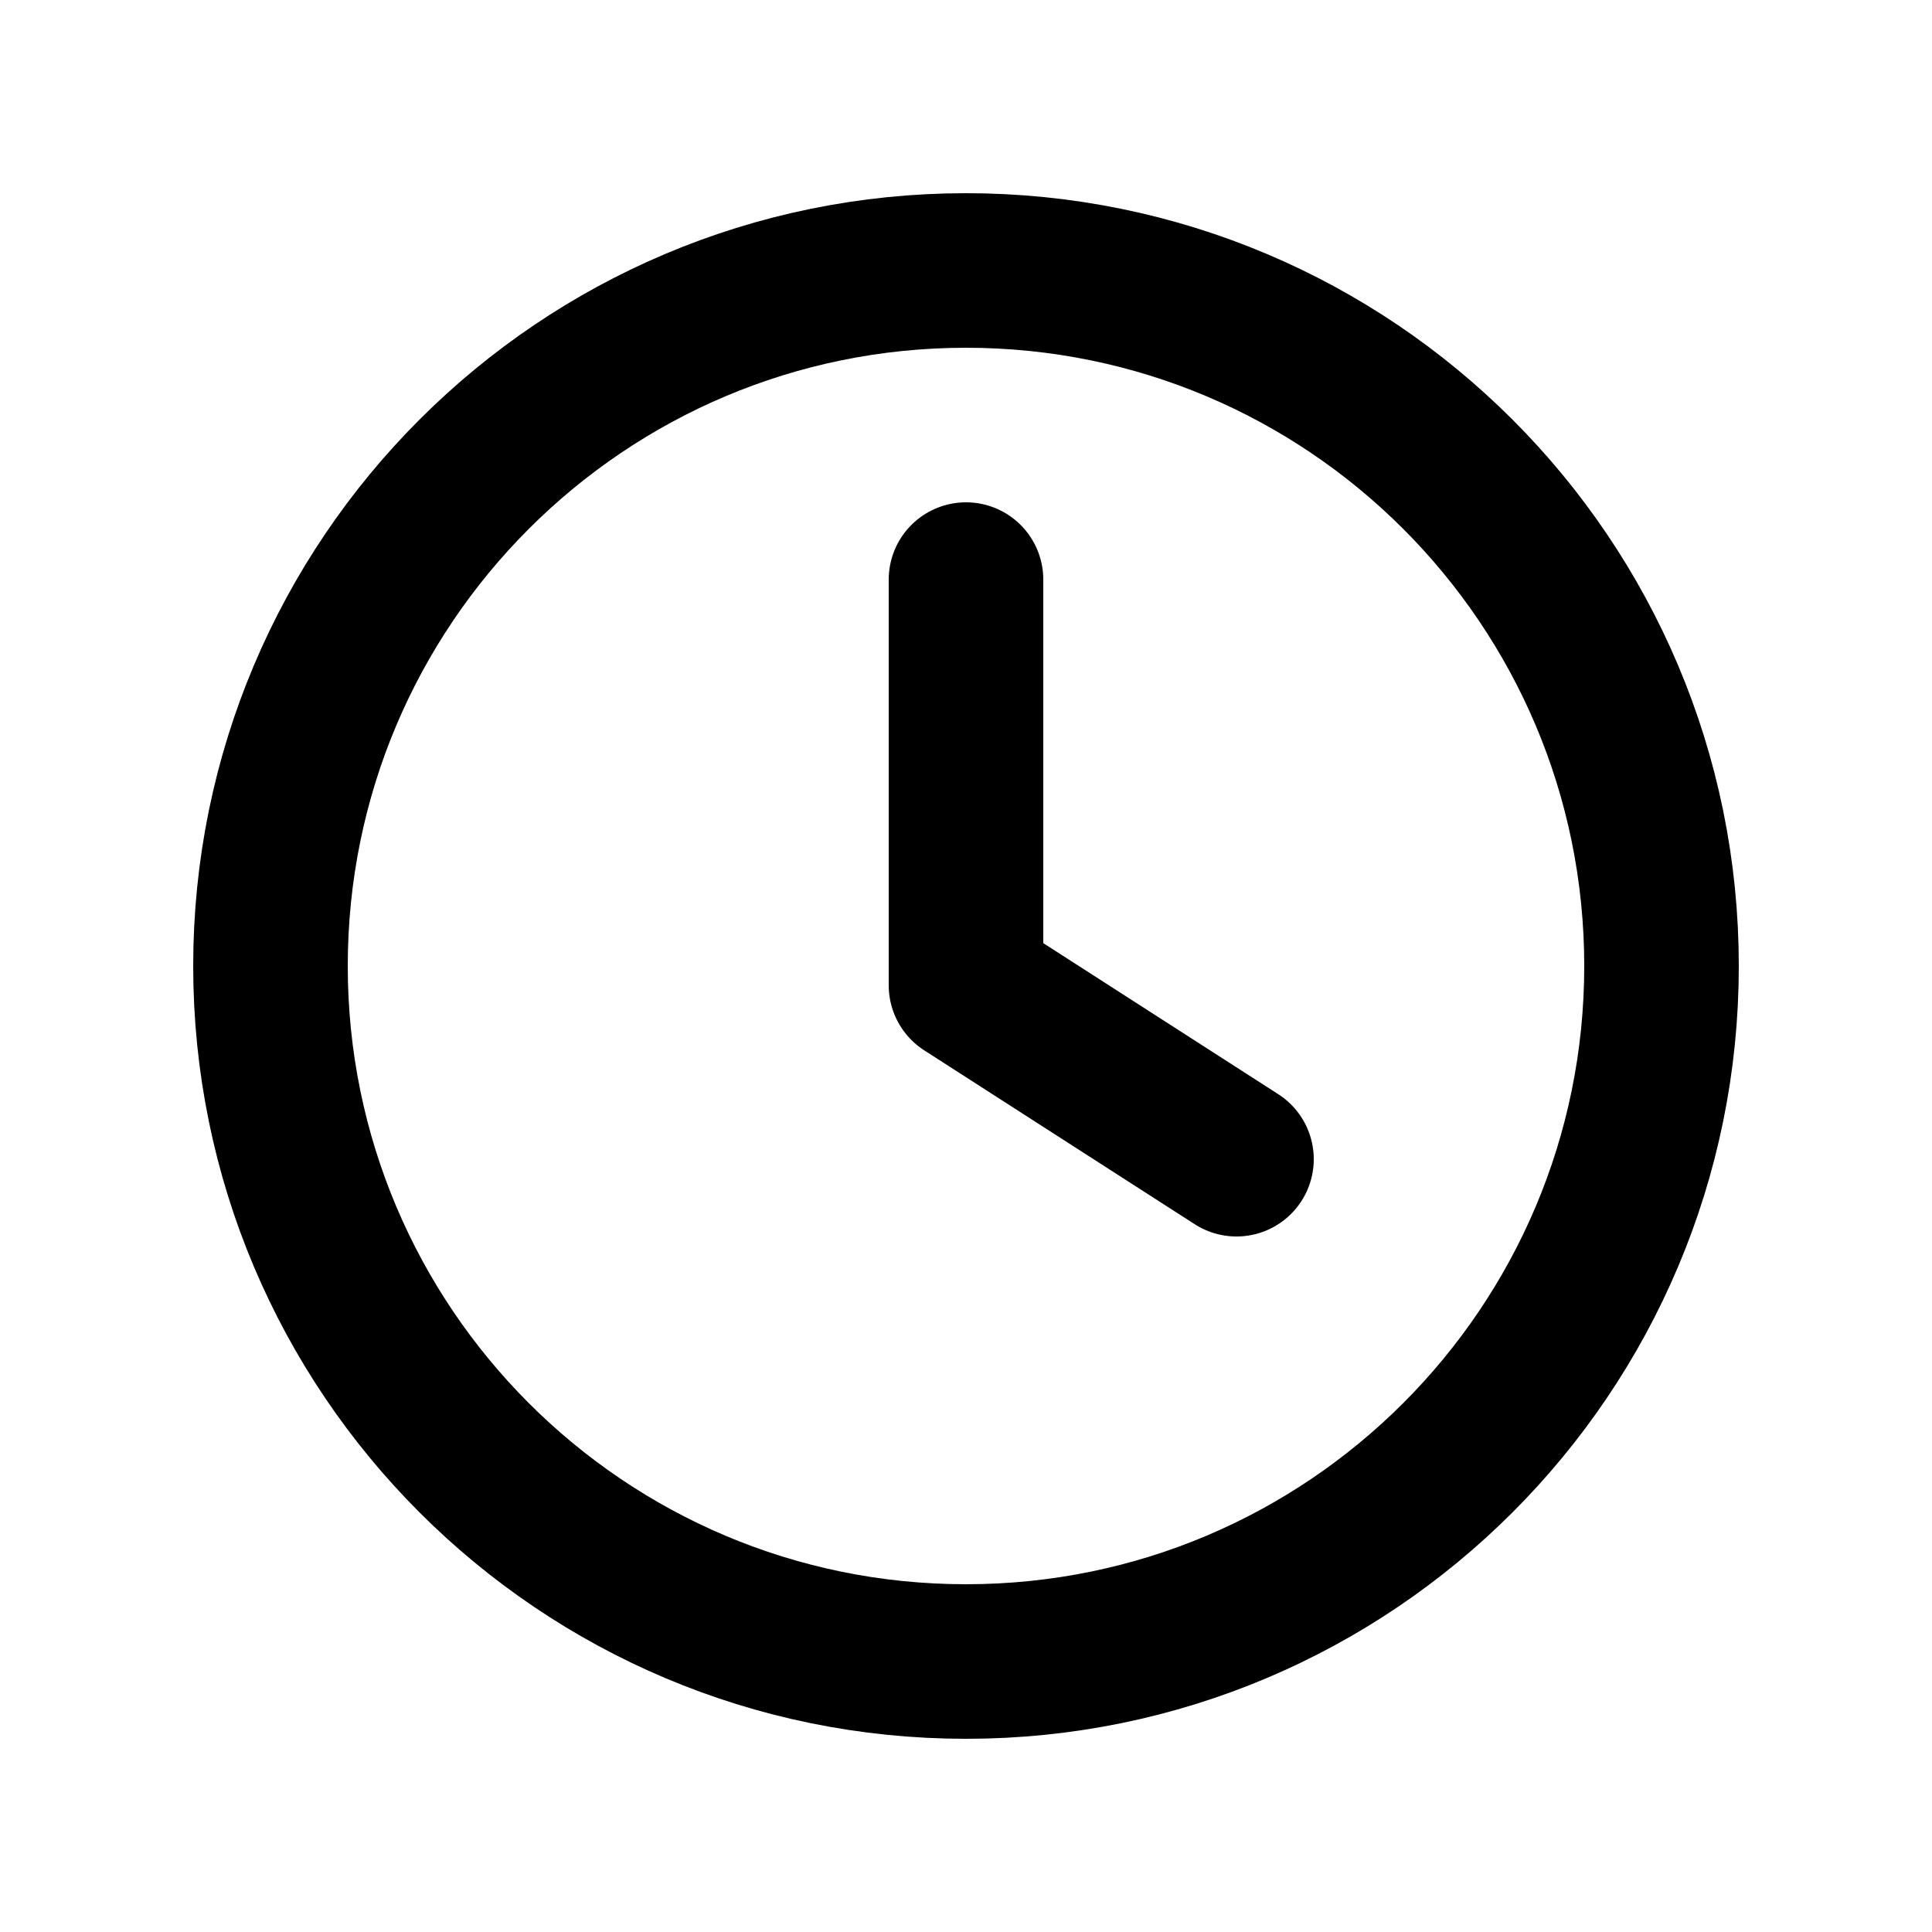
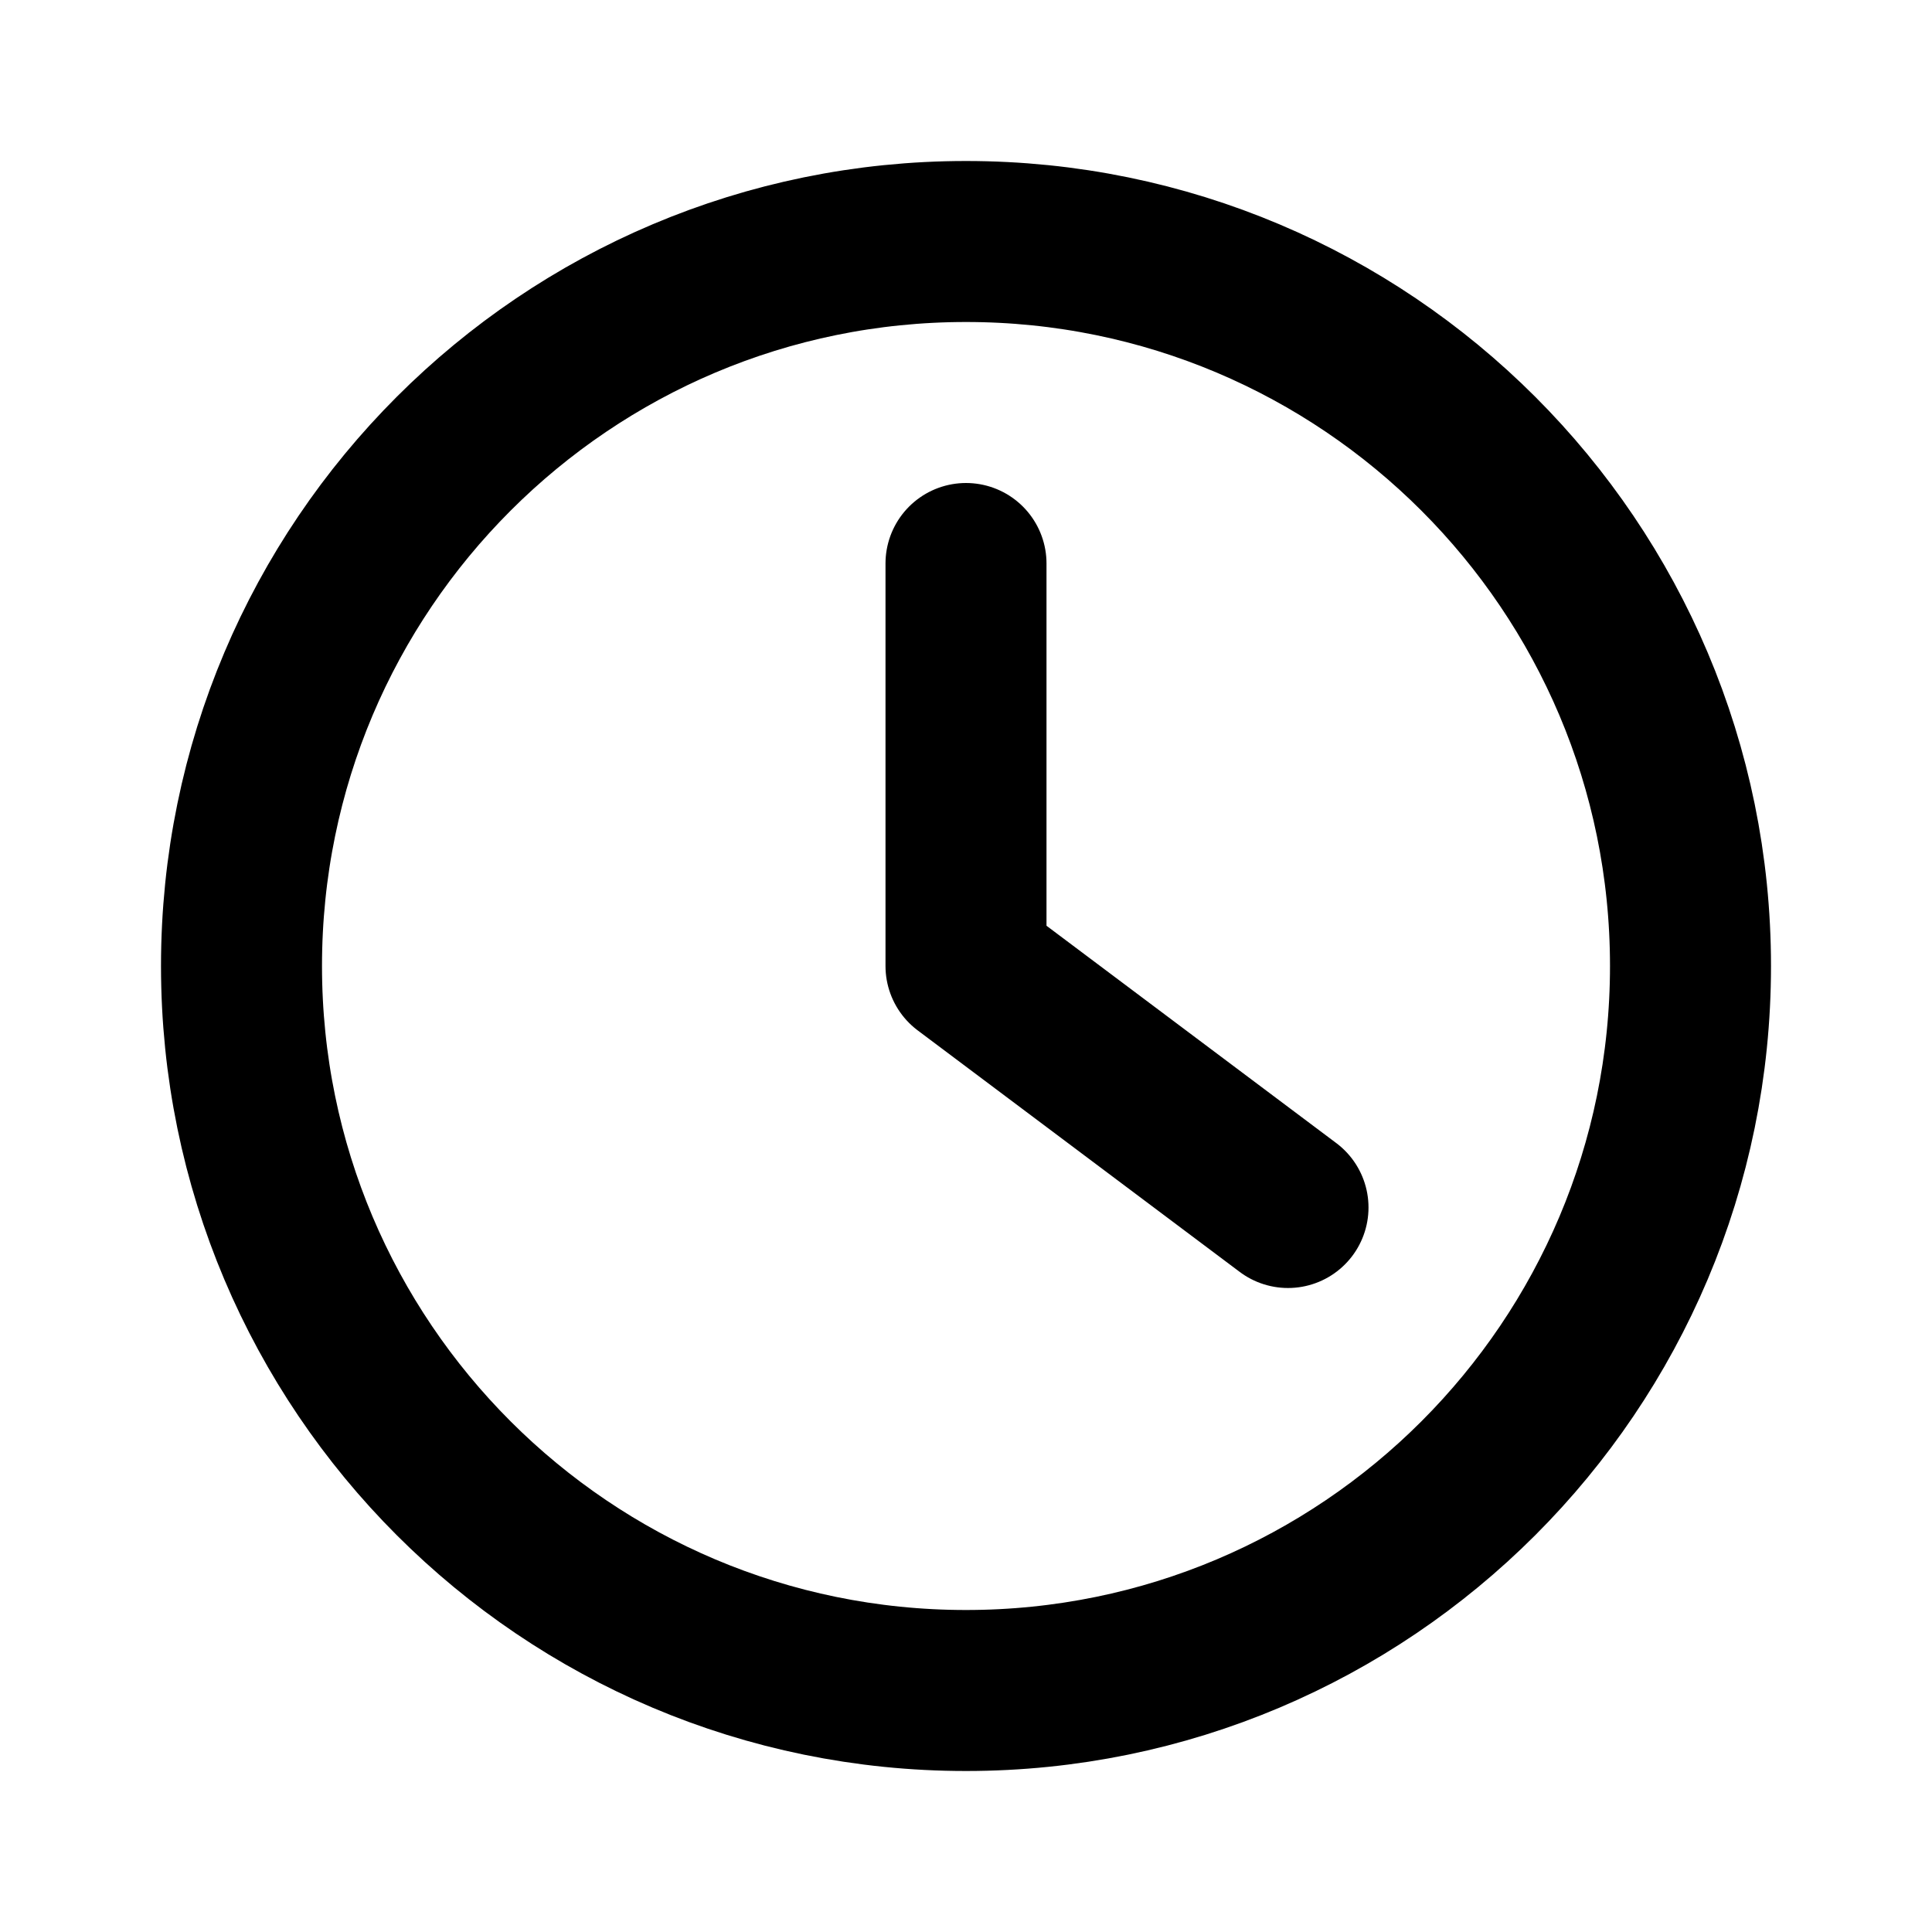
- <svg xmlns="http://www.w3.org/2000/svg" viewBox="0 0 20 20">
-   <g fill="none" stroke="#000" stroke-width="1.6" stroke-linecap="round" stroke-linejoin="round">
-     <circle cx="10" cy="10" r="7.2" />
-     <path d="M10 6v4.2l2.8 1.8" />
-   </g>
+ <svg xmlns="http://www.w3.org/2000/svg" viewBox="0 0 24 24">
+   <path d="M12 3A9 9 0 1 0 12 21A9 9 0 1 0 12 3M12 7V12L16 15" fill="none" stroke="currentColor" stroke-width="2" stroke-linecap="round" stroke-linejoin="round" />
</svg>
